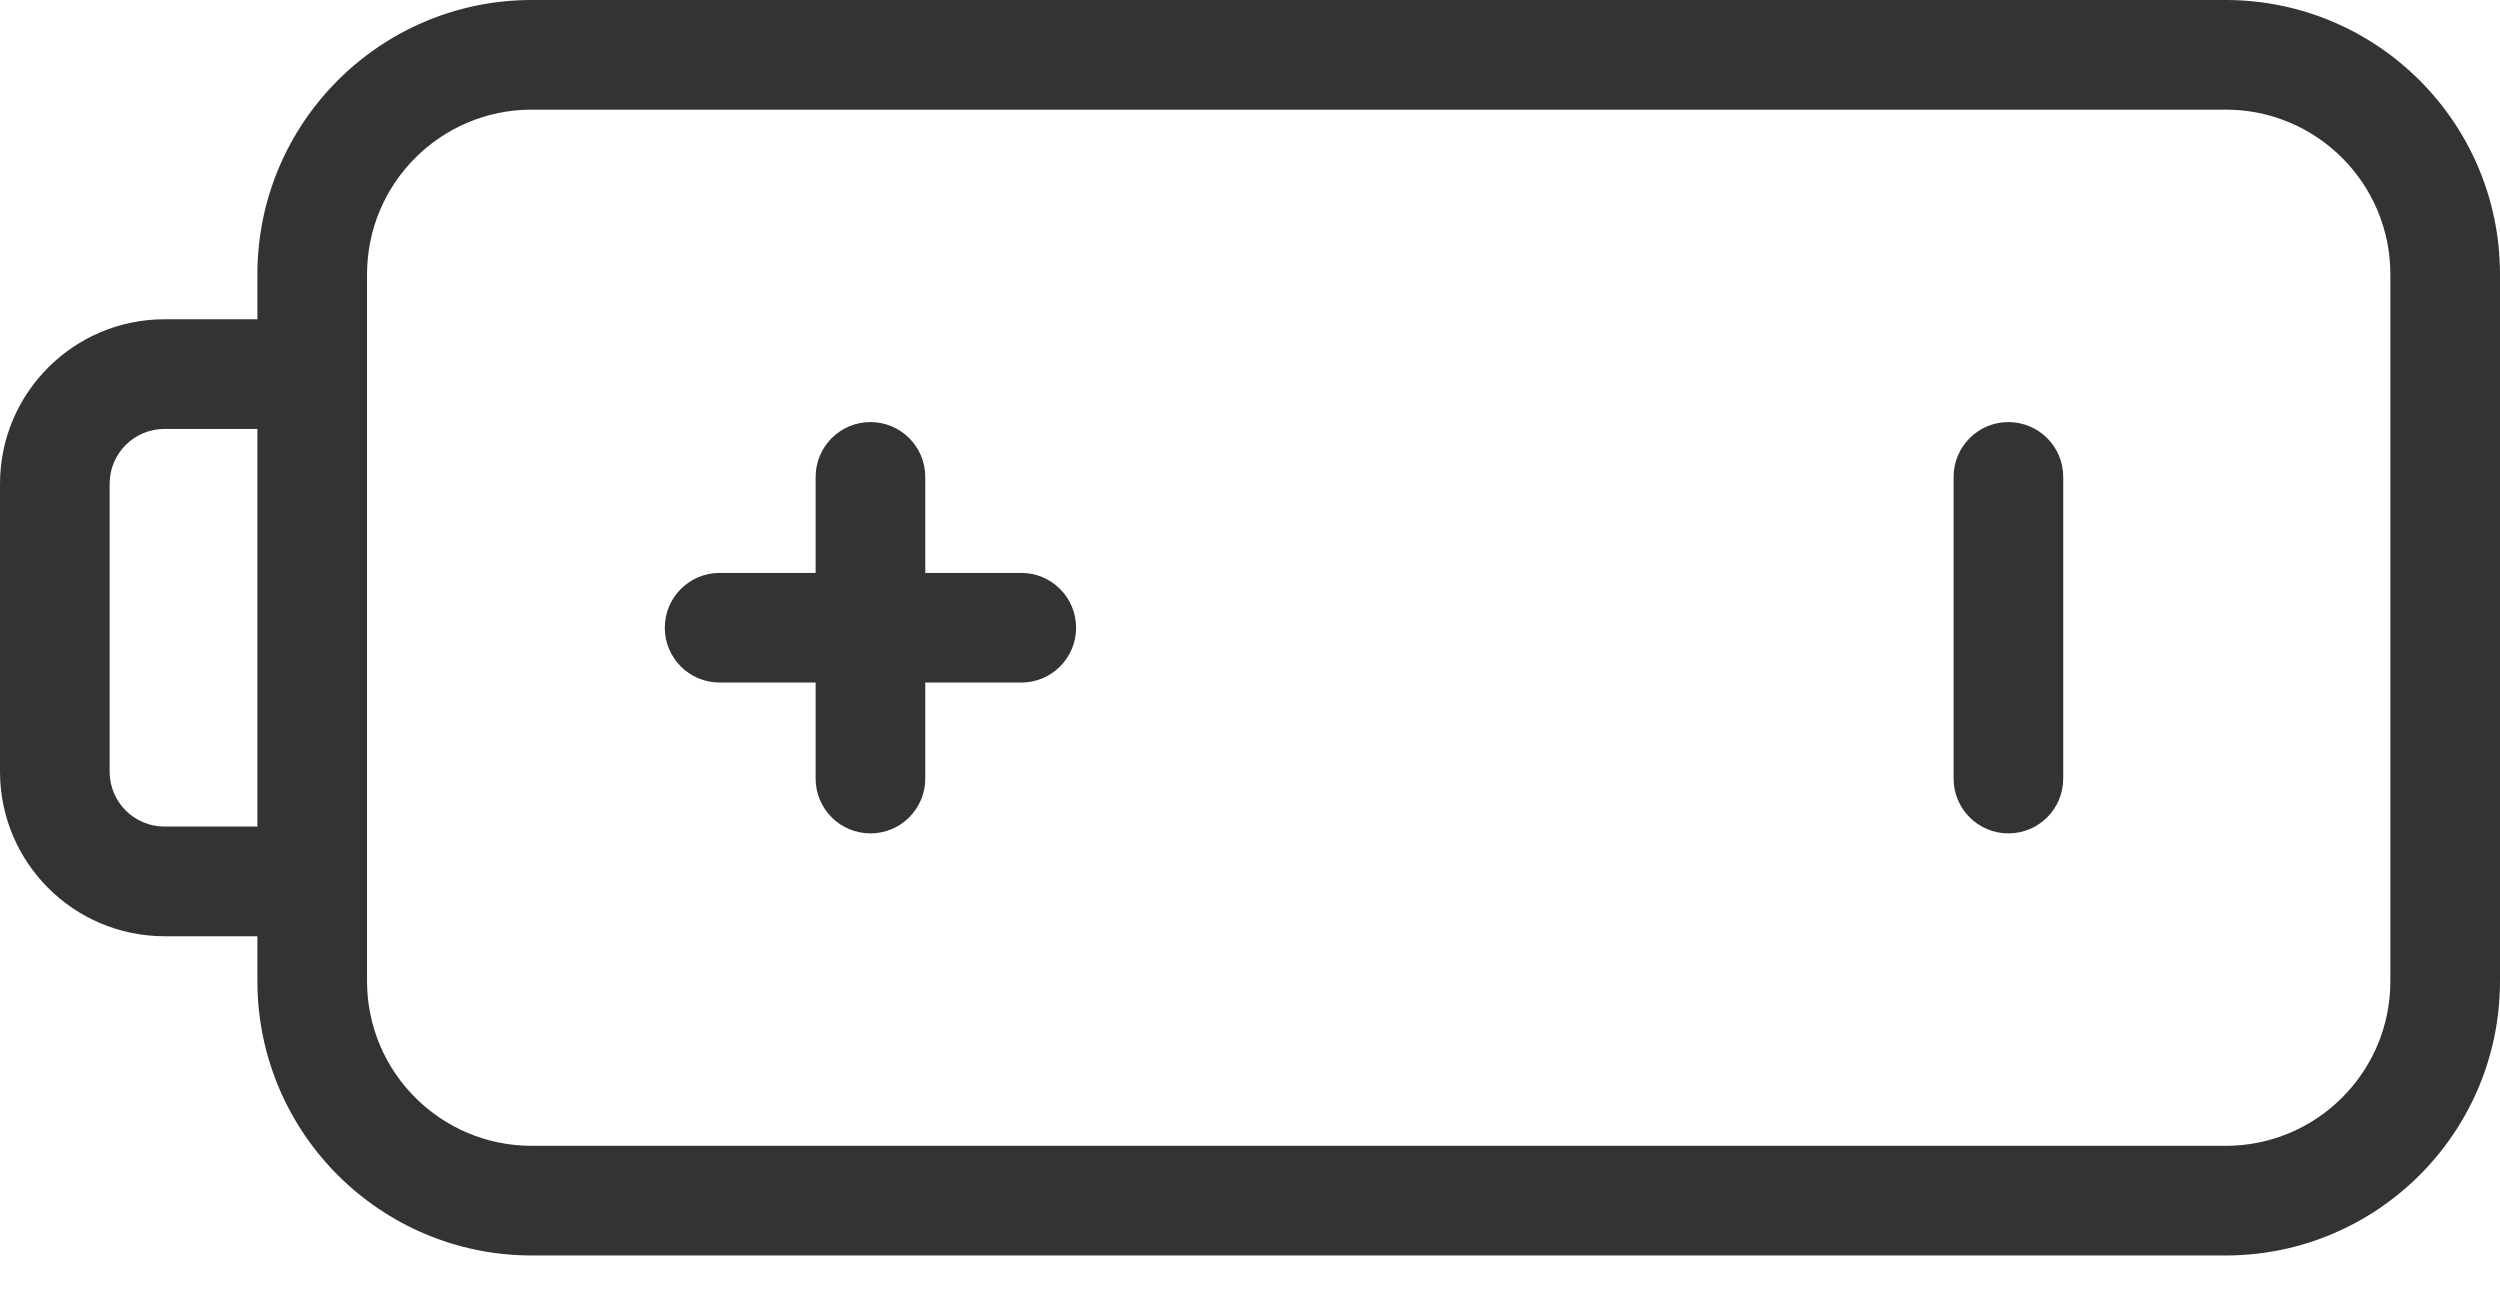
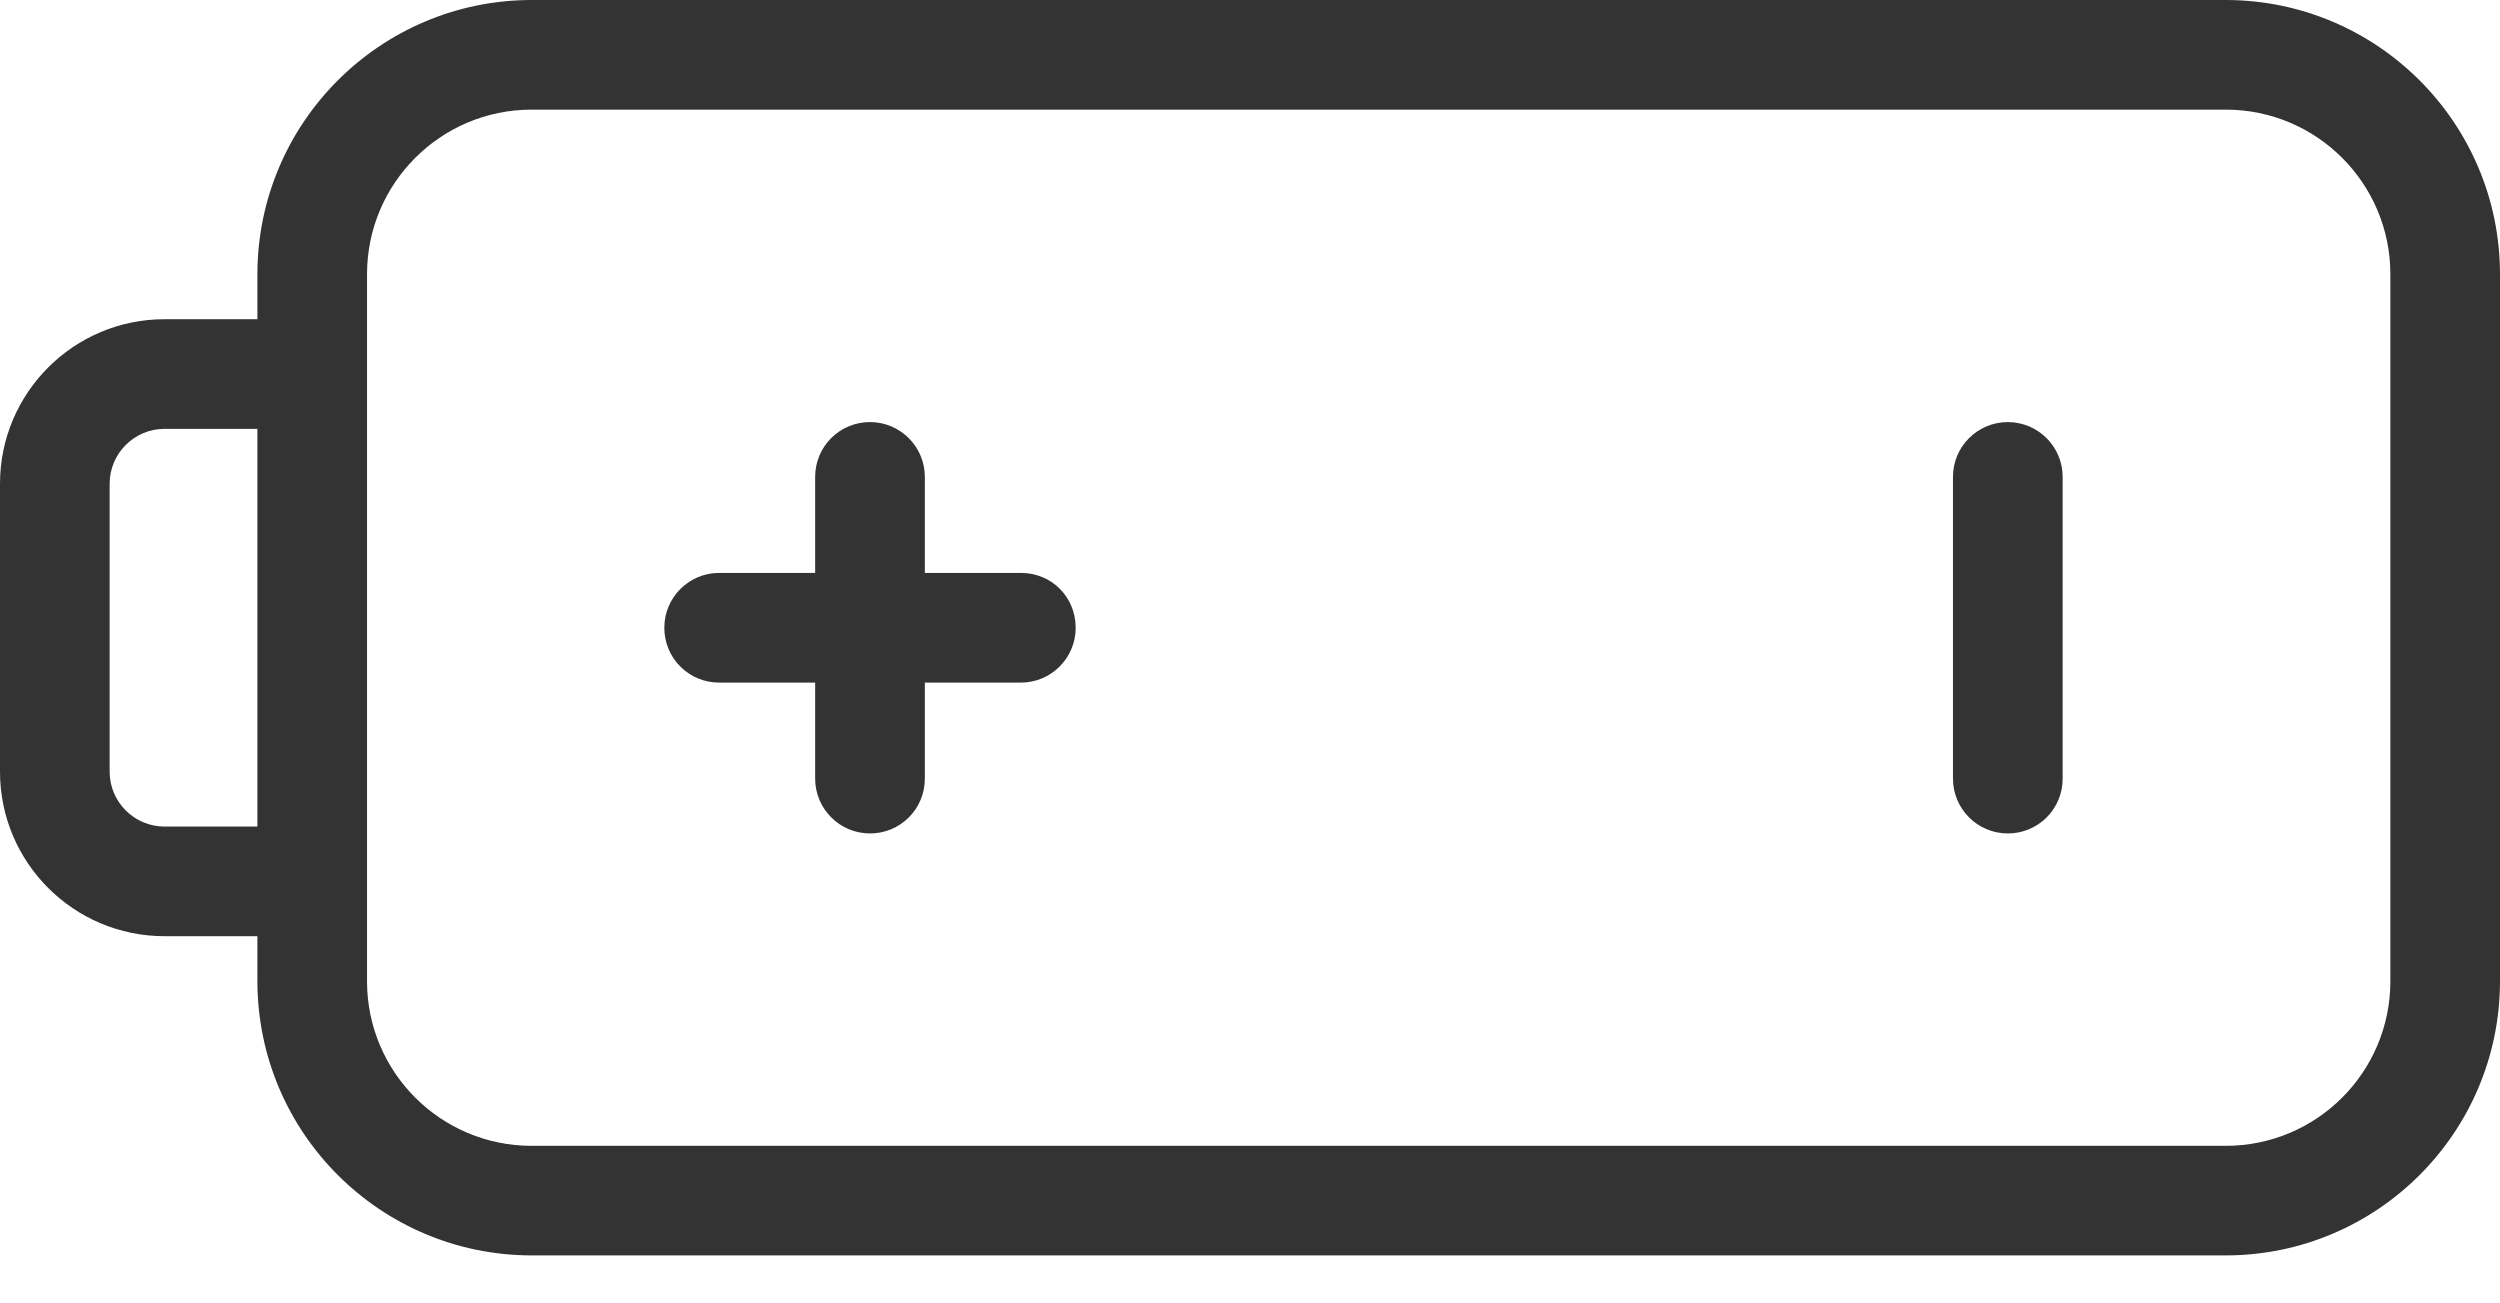
- <svg xmlns="http://www.w3.org/2000/svg" width="48px" height="25px" viewBox="0 0 48 25" version="1.1">
-   <defs />
-   <g id="Events" stroke="none" stroke-width="1" fill="none" fill-rule="evenodd">
-     <g id="Assets" transform="translate(-146, -253)">
-       <g id="Icons-/-Battery" transform="translate(144, 239)">
-         <g id="Icon" fill="#D8D8D8" fill-opacity="0">
-           <circle id="Oval" cx="26" cy="26" r="26" />
-         </g>
-         <g id="010-battery" transform="translate(2, 14)" fill="#333333" fill-rule="nonzero">
-           <path d="M42.737,0 L10.205,0 C7.3,0.003 4.945,2.358 4.942,5.263 L4.942,6.13 L3.158,6.13 C1.414,6.132 0.002,7.544 2.84217094e-14,9.287 L2.84217094e-14,14.818 C0.002,16.561 1.414,17.974 3.158,17.976 L4.942,17.976 L4.942,18.842 C4.945,21.748 7.3,24.102 10.205,24.105 L42.737,24.105 C45.642,24.102 47.997,21.748 48,18.842 L48,5.263 C47.997,2.358 45.642,0.003 42.737,0 Z M3.158,15.87 C2.577,15.87 2.106,15.399 2.105,14.818 L2.105,9.287 C2.106,8.706 2.577,8.236 3.158,8.235 L4.942,8.235 L4.942,15.87 L3.158,15.87 Z M45.895,18.842 C45.893,20.586 44.48,21.998 42.737,22 L10.205,22 C8.462,21.998 7.049,20.586 7.047,18.842 L7.047,5.263 C7.049,3.52 8.462,2.107 10.205,2.105 L42.737,2.105 C44.48,2.107 45.893,3.52 45.895,5.263 L45.895,18.842 Z" id="Shape" />
-           <path d="M19.609,11 L17.765,11 L17.765,9.157 C17.765,8.575 17.294,8.104 16.713,8.104 C16.131,8.104 15.66,8.575 15.66,9.157 L15.66,11 L13.817,11 C13.235,11 12.764,11.471 12.764,12.053 C12.764,12.634 13.235,13.105 13.817,13.105 L15.66,13.105 L15.66,14.949 C15.66,15.53 16.131,16.001 16.713,16.001 C17.294,16.001 17.765,15.53 17.765,14.949 L17.765,13.105 L19.609,13.105 C20.19,13.105 20.661,12.634 20.661,12.053 C20.661,11.471 20.19,11 19.609,11 Z" id="Shape" />
-           <path d="M38.561,8.104 C37.98,8.104 37.509,8.575 37.509,9.157 L37.509,14.949 C37.509,15.53 37.98,16.001 38.561,16.001 C39.143,16.001 39.614,15.53 39.614,14.949 L39.614,9.157 C39.614,8.575 39.143,8.104 38.561,8.104 Z" id="Shape" />
-         </g>
-       </g>
-     </g>
-   </g>
+ <svg xmlns="http://www.w3.org/2000/svg" width="48" height="25" fill-rule="evenodd">
+   <circle cx="24" cy="12" r="26" fill="#d8d8d8" fill-opacity="0" />
+   <path d="M42.737 0H10.205a5.27 5.27 0 0 0-5.263 5.263v.866H3.158A3.16 3.16 0 0 0 0 9.287v5.53a3.16 3.16 0 0 0 3.158 3.158h1.784v.866a5.27 5.27 0 0 0 5.263 5.263h32.532A5.27 5.27 0 0 0 48 18.842V5.263A5.27 5.27 0 0 0 42.737 0zM3.158 15.87c-.58-.001-1.052-.472-1.053-1.053v-5.53c.001-.58.472-1.052 1.053-1.053h1.784v7.636H3.158zm42.737 2.972A3.16 3.16 0 0 1 42.737 22H10.205a3.16 3.16 0 0 1-3.158-3.158V5.263a3.16 3.16 0 0 1 3.158-3.158h32.532a3.16 3.16 0 0 1 3.158 3.158v13.58zM19.6 11h-1.843V9.157c0-.58-.47-1.053-1.053-1.053a1.05 1.05 0 0 0-1.053 1.053V11h-1.843c-.58 0-1.053.47-1.053 1.053a1.05 1.05 0 0 0 1.053 1.053h1.843v1.843c0 .58.47 1.053 1.053 1.053a1.05 1.05 0 0 0 1.053-1.053v-1.843H19.6c.58 0 1.053-.47 1.053-1.053S20.2 11 19.6 11zm18.95-2.896c-.58 0-1.053.47-1.053 1.053v5.792c0 .58.47 1.053 1.053 1.053a1.05 1.05 0 0 0 1.053-1.053V9.157c0-.58-.47-1.053-1.053-1.053z" fill="#333" fill-rule="nonzero" />
</svg>
